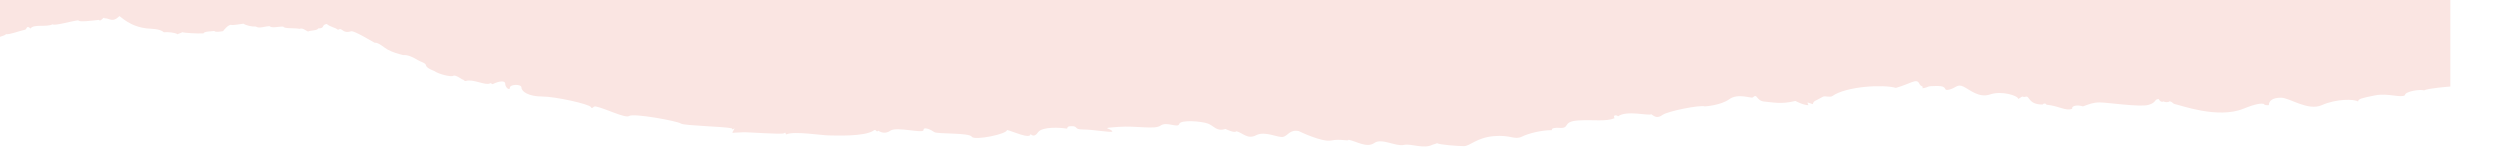
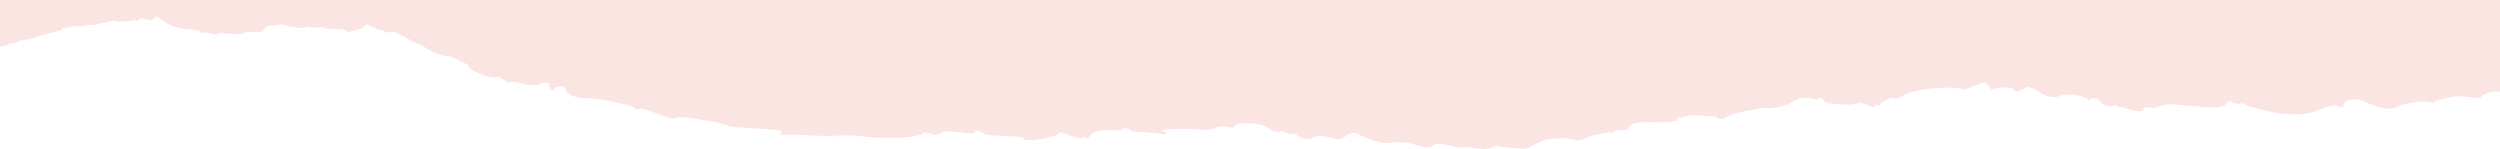
- <svg xmlns="http://www.w3.org/2000/svg" width="1007" height="59" viewBox="20 0 1007 59" fill="none">
+ <svg xmlns="http://www.w3.org/2000/svg" width="990" height="59" viewBox="21 0 960 59" fill="none">
  <path d="M202.595 30.532C201.809 31.09 196.831 29.973 194.839 28.558C194.839 28.558 191.747 27.479 191.59 26.325C191.433 25.283 189.546 24.985 188.289 24.203C186.717 23.235 184.305 21.97 182.419 22.193C180.428 21.709 178.28 21.113 176.183 19.997C174.663 19.178 172.514 17.018 170.89 17.205C169.475 16.497 162.925 12.402 161.458 12.589C157.789 13.78 157.947 10.764 156.165 12.03C155.012 10.988 153.23 11.025 151.605 9.648C149.3 10.057 151.029 11.435 148.199 11.435C147.78 12.365 145.16 12.179 144.059 12.7C143.064 12.291 141.911 11.1 140.653 11.621C138.714 11.174 134.522 11.658 134.102 10.727C132.373 10.578 129.544 11.509 128.6 10.541C126.818 10.541 124.355 11.621 123.045 10.69C121.368 10.802 119.01 10.206 118.067 9.536C117.385 9.573 113.56 10.355 113.036 9.983C111.778 10.095 110.364 11.881 109.839 12.551C108.634 12.738 106.748 13.073 106.328 12.477C104.808 12.663 102.293 12.626 101.927 13.445C99.568 13.594 94.118 13.259 93.437 12.961C92.755 13.408 91.917 13.482 91.55 13.817C90.607 13.11 87.568 12.812 85.996 12.998C84.319 11.472 80.86 11.658 78.973 11.435C76.615 11.137 74.676 10.504 73.104 9.759C70.484 8.531 68.912 7.042 68.126 6.484C65.138 9.387 64.09 7.191 62.099 7.377C61.837 6.335 60.579 9.052 59.846 8.01C57.068 8.308 51.566 9.052 51.566 8.159C48.055 8.643 42.133 10.467 41.19 9.797C38.569 11.062 33.539 9.573 32.281 11.509C30.657 9.908 30.814 11.807 30.132 11.956C27.46 12.551 23.582 14.078 22.429 13.743C22.272 14.301 17.87 15.567 15.617 15.827C15.354 16.125 14.621 15.902 14.411 15.827C13.573 16.423 11.162 17.428 9.747 17.167C9.747 17.689 7.703 18.47 6.813 18.061C4.821 19.922 0.629 20.183 0 20.629L7.09669e-05 0H1007V34.85C1007 34.85 997.671 35.557 996.468 36.413C994.944 35.855 988.713 36.785 988.713 38.349C987.035 39.577 982.007 37.381 976.657 38.423C971.314 39.503 969.846 39.801 969.846 40.917C968.328 39.801 960.937 39.801 955.279 42.332C949.615 44.864 942.335 39.354 938.769 39.354C935.209 39.354 933.895 40.731 933.895 42.332C933.055 42.481 931.853 42.258 931.957 41.885C930.909 41.588 928.915 41.662 923.678 43.784C913.3 48.028 897.95 42.22 896.006 41.923C895.272 41.811 895.223 41.141 893.964 40.769C893.545 41.253 892.132 41.29 891.503 40.843C890.559 41.401 889.664 40.359 889.559 39.912C887.622 39.912 888.775 41.29 885.37 42.258C881.964 43.225 868.705 41.253 865.824 41.253C862.943 41.253 861.474 41.997 859.013 42.853C856.649 42.109 854.293 42.63 854.712 43.784C852.195 44.901 849.314 42.63 844.335 42.183C844.076 41.513 843.083 41.588 842.768 42.109C836.845 42.109 837.628 38.461 835.95 38.945C834.279 39.428 835.481 38.088 832.964 39.875C832.964 38.535 826.257 36.45 821.698 38.014C817.138 39.577 813.579 36.227 810.957 34.924C808.334 33.621 807.915 35.483 805.089 36.115C802.257 36.748 805.089 34.626 800.264 34.626C795.446 34.626 797.383 35.11 794.397 35.557C794.656 34.254 793.817 35.222 793.082 33.658C791.984 31.388 789.782 33.658 783.656 35.408C778.782 33.919 763.635 34.738 758.082 38.684C757.138 39.354 755.096 38.498 754.306 38.945C751.005 40.843 750.481 40.545 750.222 41.96C750.012 41.96 748.383 41.29 748.068 41.253C748.068 41.625 748.334 41.997 748.439 42.369C746.341 42.369 743.194 40.657 743.194 40.657C737.383 42.109 734.131 41.178 730.725 40.917C727.32 40.657 727.998 37.418 726.005 39.242C725.383 39.726 720.089 37.418 716.578 39.95C713.068 42.481 706.725 42.853 706.725 42.853C704.788 42.183 691.841 44.752 689.692 46.278C687.594 47.769 686.545 47.022 685.228 46.085L685.133 46.017C684.085 46.762 675.333 44.305 671.77 46.837C670.722 46.055 669.621 46.501 670.355 47.618C666.791 49.07 661.918 48.139 655.786 48.512C648.817 48.958 652.904 51.937 647.769 51.49C646.825 51.415 644.625 51.564 645.148 52.42C640.642 52.42 635.559 53.798 633.043 55.026C629.951 56.515 628.589 54.207 621.671 54.84C614.806 55.435 612.082 58.86 609.723 58.86C607.365 58.86 599.714 58.302 598.823 57.669C598.561 57.893 597.408 58.116 597.094 58.265C593.426 60.163 588.447 57.706 585.46 58.377C582.211 59.121 576.552 55.473 573.564 57.595C570.577 59.717 566.438 56.925 563.188 56.292C563.188 57.036 559.992 55.808 556.219 56.59C552.446 57.371 543.118 52.793 543.118 52.793C539.449 52.085 538.82 54.691 536.829 55.138C534.785 55.585 529.545 52.606 525.981 54.468C522.418 56.329 520.479 53.351 517.964 52.867C517.387 53.798 513.614 51.937 513.614 51.937C510.05 53.09 509.159 50.819 506.644 49.814C504.076 48.809 495.535 48.139 495.01 49.926C494.487 51.75 489.98 48.809 487.517 50.559C485.106 52.309 478.084 50.559 470.328 51.118C462.572 51.676 467.341 51.452 468.075 52.979C467.393 53.5 460.371 52.16 456.336 52.16C452.301 52.16 454.502 50.819 451.672 50.819C448.842 50.819 450.781 52.048 449.209 51.75C447.637 51.452 439.776 50.819 438.1 53.314C436.423 55.808 435.113 53.947 435.113 53.947C435.113 56.329 427.567 52.718 425.575 52.346C425.994 53.947 412.369 56.739 411.426 55.063C410.483 53.388 397.486 54.058 396.333 53.202C395.18 52.346 391.984 50.819 391.984 52.383C391.984 53.947 381.136 50.857 378.621 52.644C376.105 54.468 373.8 52.644 373.8 52.644C372.909 53.574 372.961 51.825 371.965 52.532C368.244 55.175 356.087 54.542 353.728 54.542C351.265 54.542 339.841 52.755 336.959 54.058C336.121 54.43 336.855 52.904 335.754 53.686C334.968 54.244 320.924 53.165 319.299 53.276C317.674 53.425 316.312 53.351 315.421 53.5C314.53 53.649 315.421 52.755 315.893 51.713C314.425 52.532 315.159 51.787 314.688 51.676C311.857 50.969 295.508 50.633 294.302 49.777C292.835 48.735 275.122 45.496 273.393 46.725C271.926 47.767 263.907 43.709 260.03 42.891C258.825 42.63 258.563 44.231 258.038 43.151C257.409 41.923 243.68 38.87 238.335 38.87C232.989 38.87 230.055 36.897 230.055 35.297C230.055 33.696 225.39 33.956 225.39 35.297C225.39 36.674 223.504 35.297 223.504 33.733C223.504 32.356 221.094 32.616 218.631 33.807C217.844 34.18 218.159 33.175 217.268 33.621C215.486 34.515 210.455 31.686 207.678 32.616C206.997 32.84 206.735 31.872 206.211 32.02C206.211 32.02 203.381 29.973 202.595 30.532Z" fill="#FAE5E2" />
</svg>
